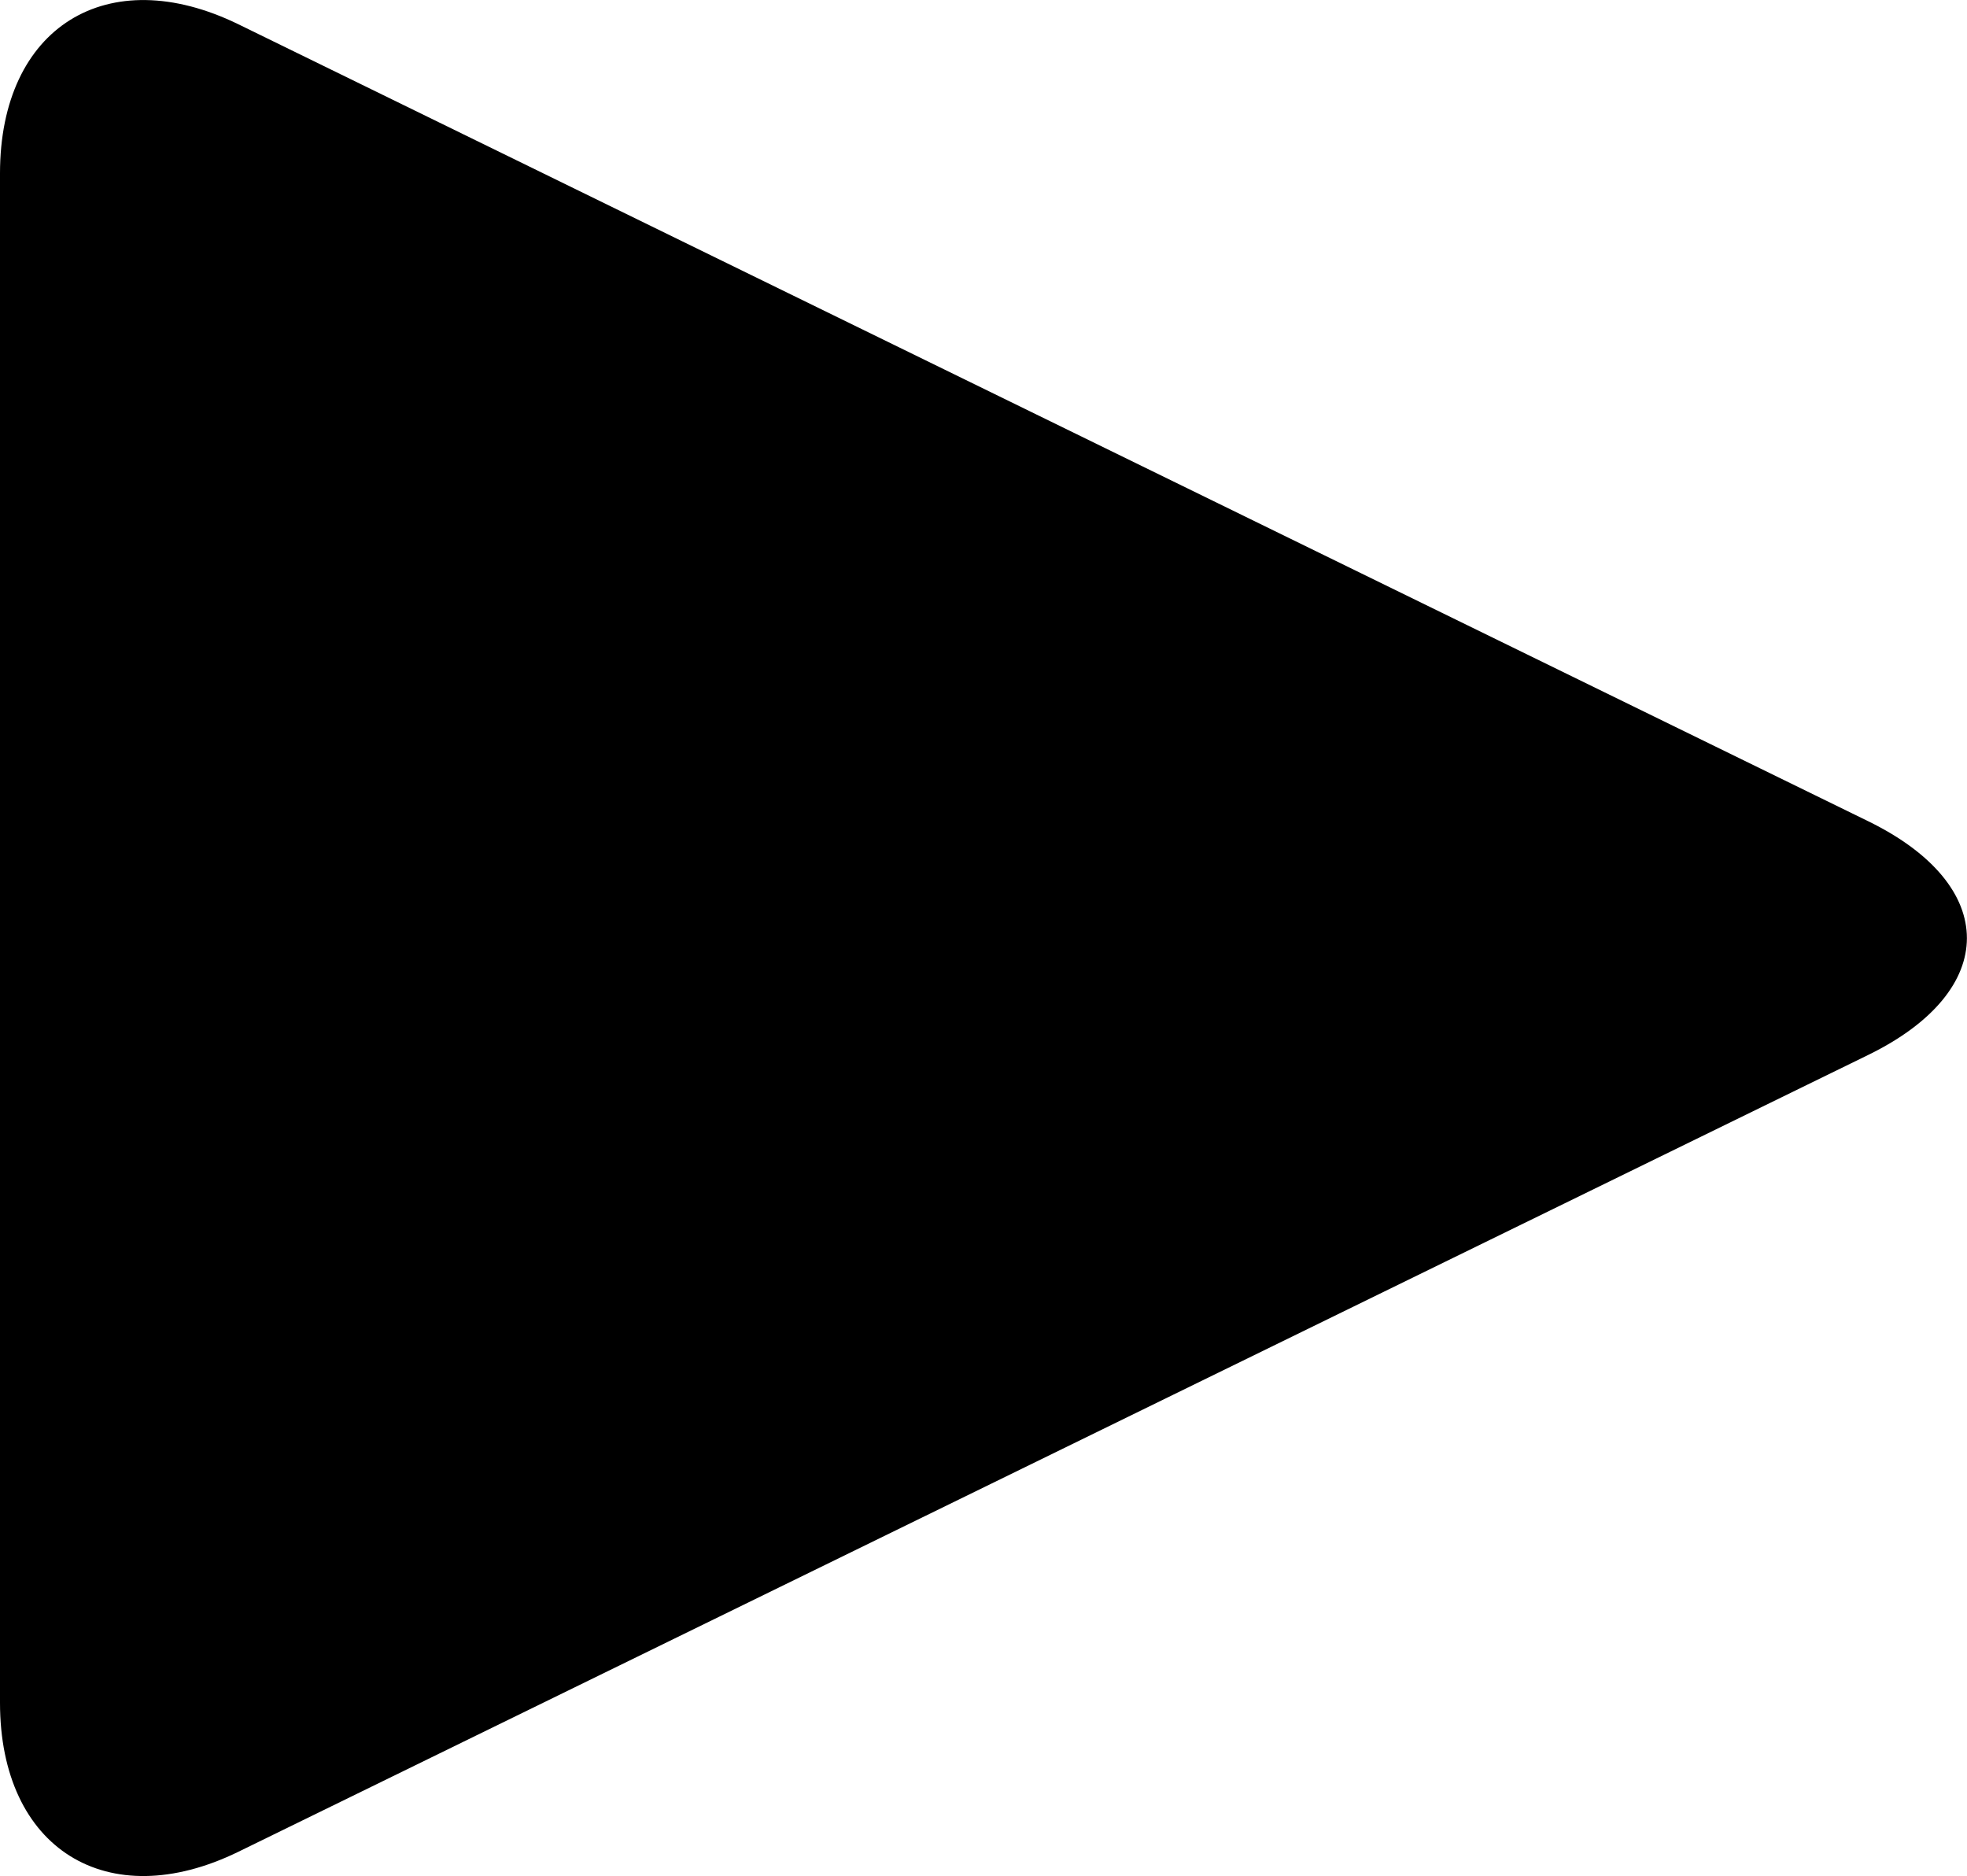
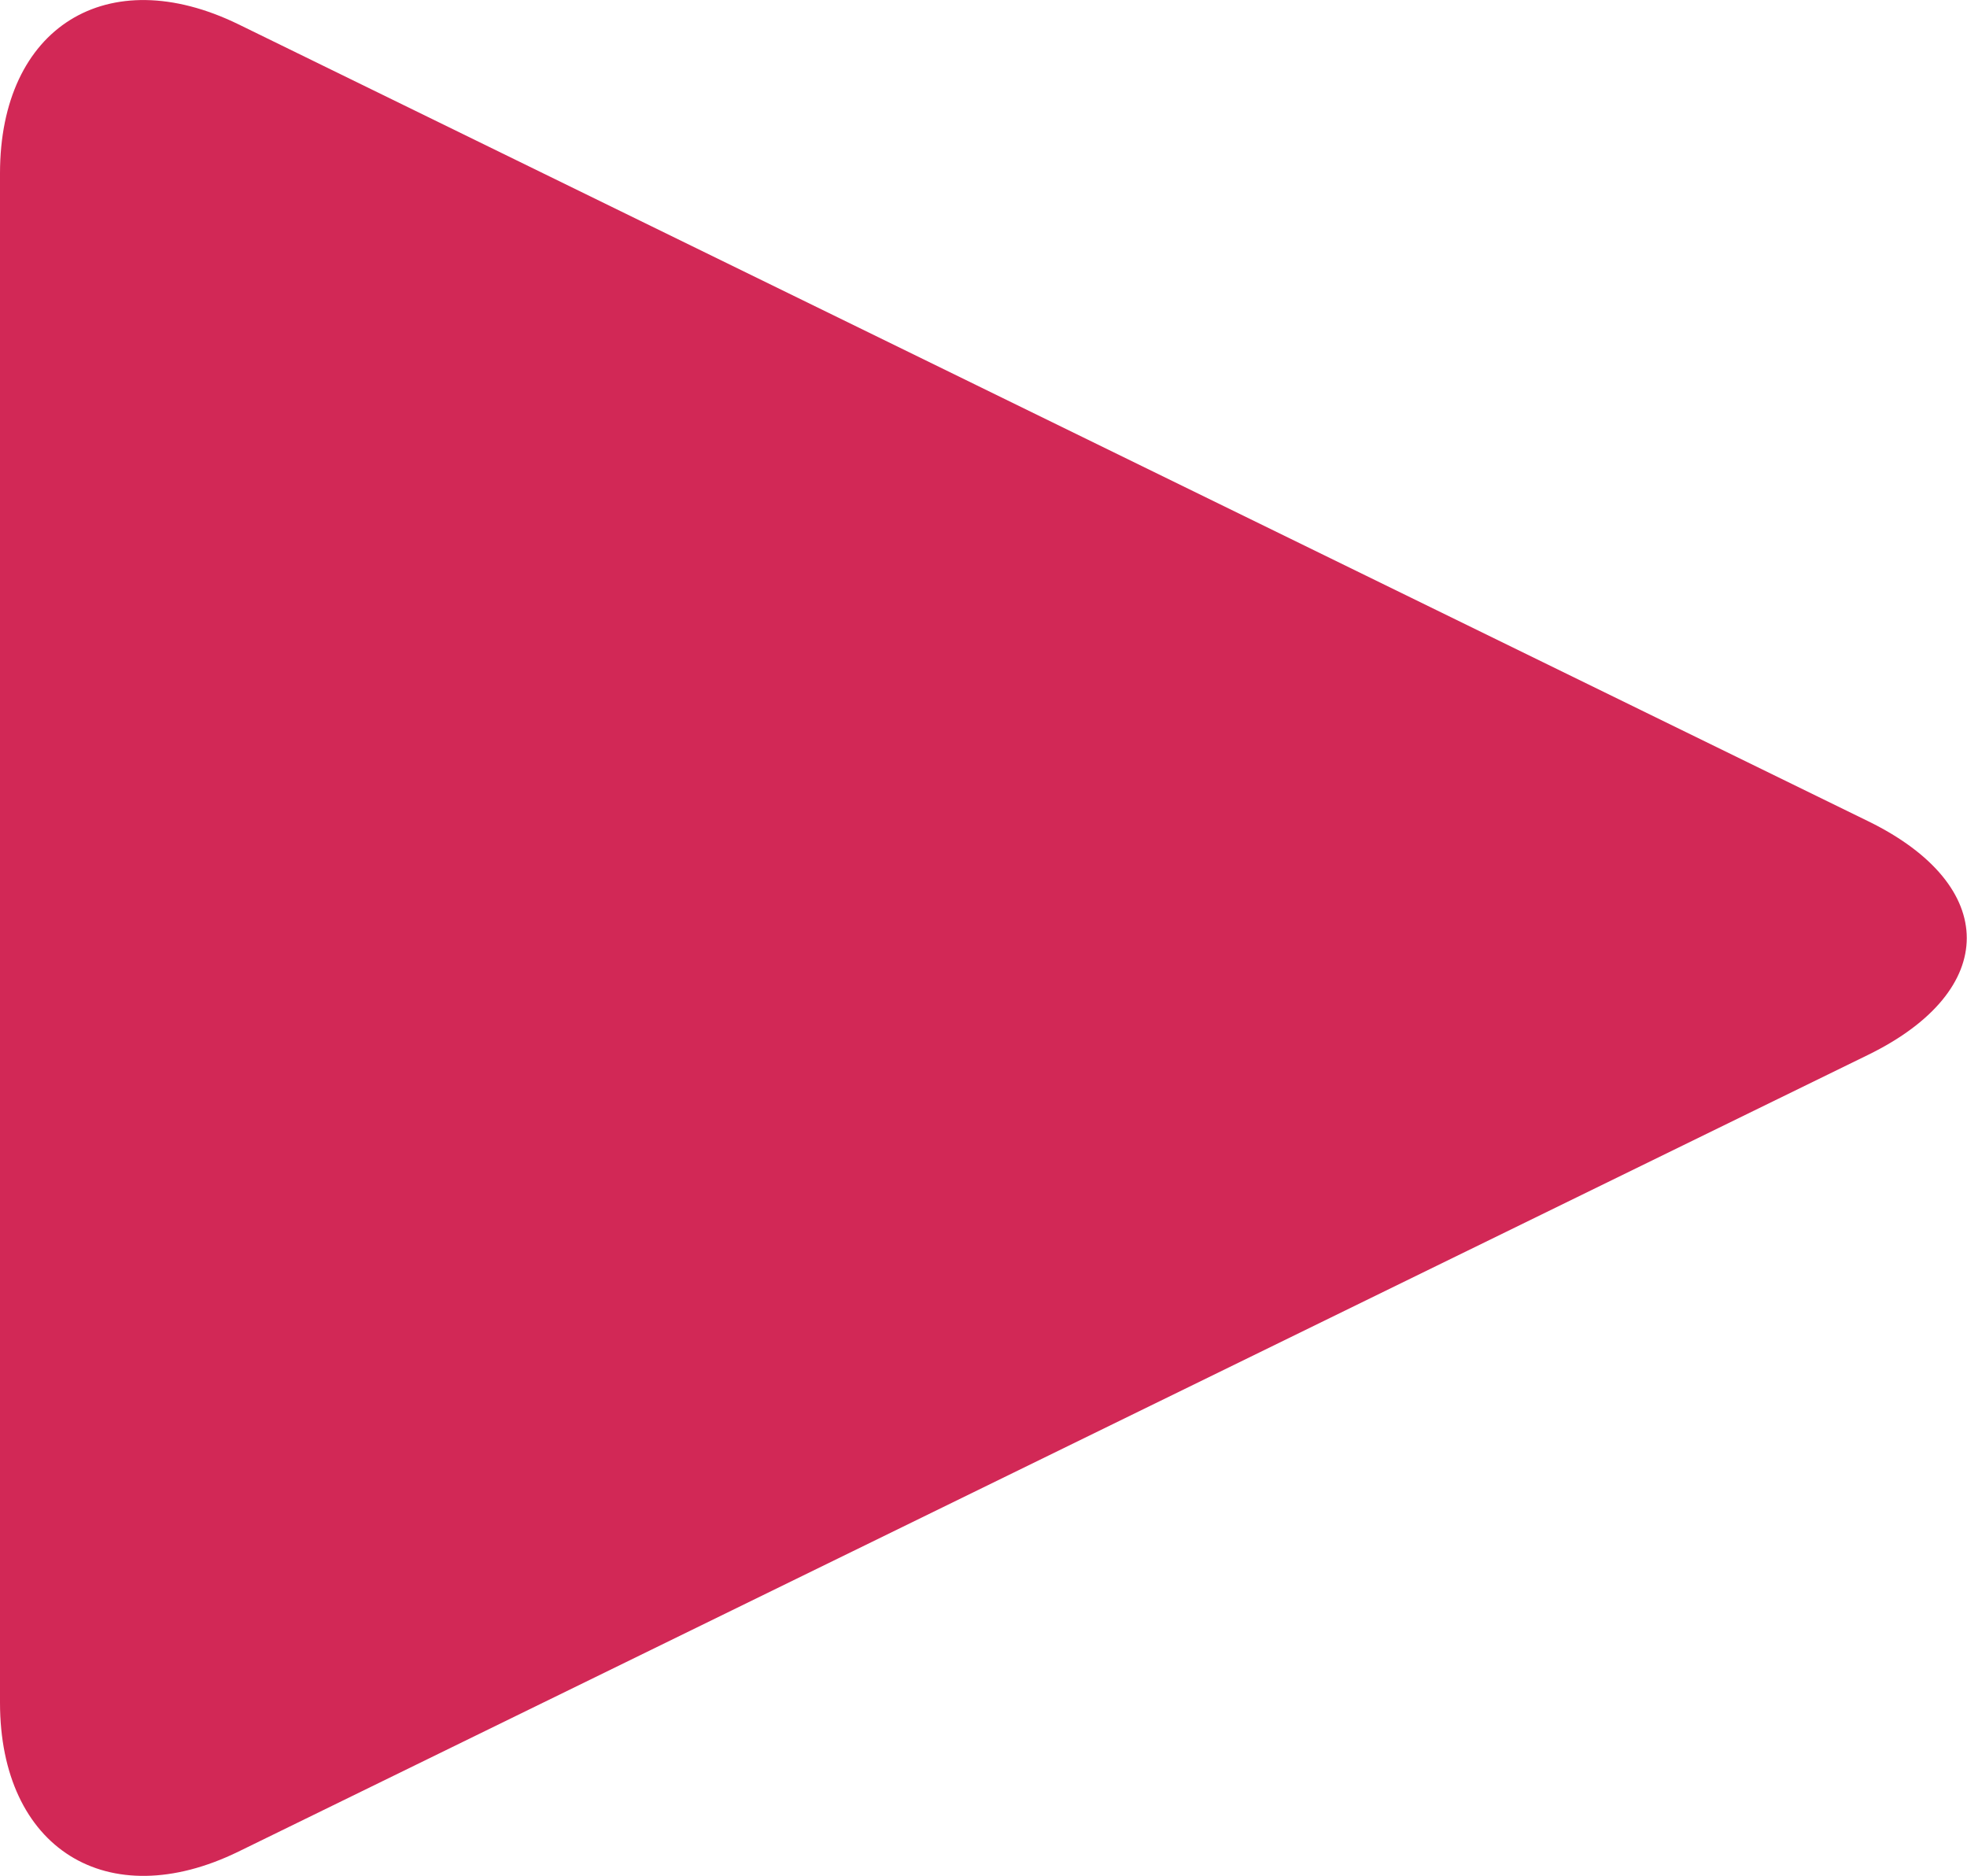
- <svg xmlns="http://www.w3.org/2000/svg" version="1.0" id="Layer_1" x="0px" y="0px" width="14.64px" height="13.96px" viewBox="0 0 14.64 13.96" enable-background="new 0 0 14.64 13.96" xml:space="preserve">
-   <path d="M1.775,13.78C0.799,14.257,0,13.758,0,12.671V1.29c0-1.088,0.799-1.585,1.775-1.109l12.133,5.932  c0.975,0.478,0.975,1.258,0,1.736L1.775,13.78z" />
+ <svg xmlns="http://www.w3.org/2000/svg" version="1.1" id="Layer_1" x="0px" y="0px" width="14.641px" height="13.96px" viewBox="0 0 14.641 13.96" enable-background="new 0 0 14.641 13.96" xml:space="preserve">
+   <path fill="#D22856" d="M1.775,13.78C0.799,14.257,0,13.757,0,12.671V1.29c0-1.088,0.799-1.585,1.775-1.109l12.133,5.932  c0.975,0.478,0.975,1.258,0,1.736L1.775,13.78z" />
</svg>
